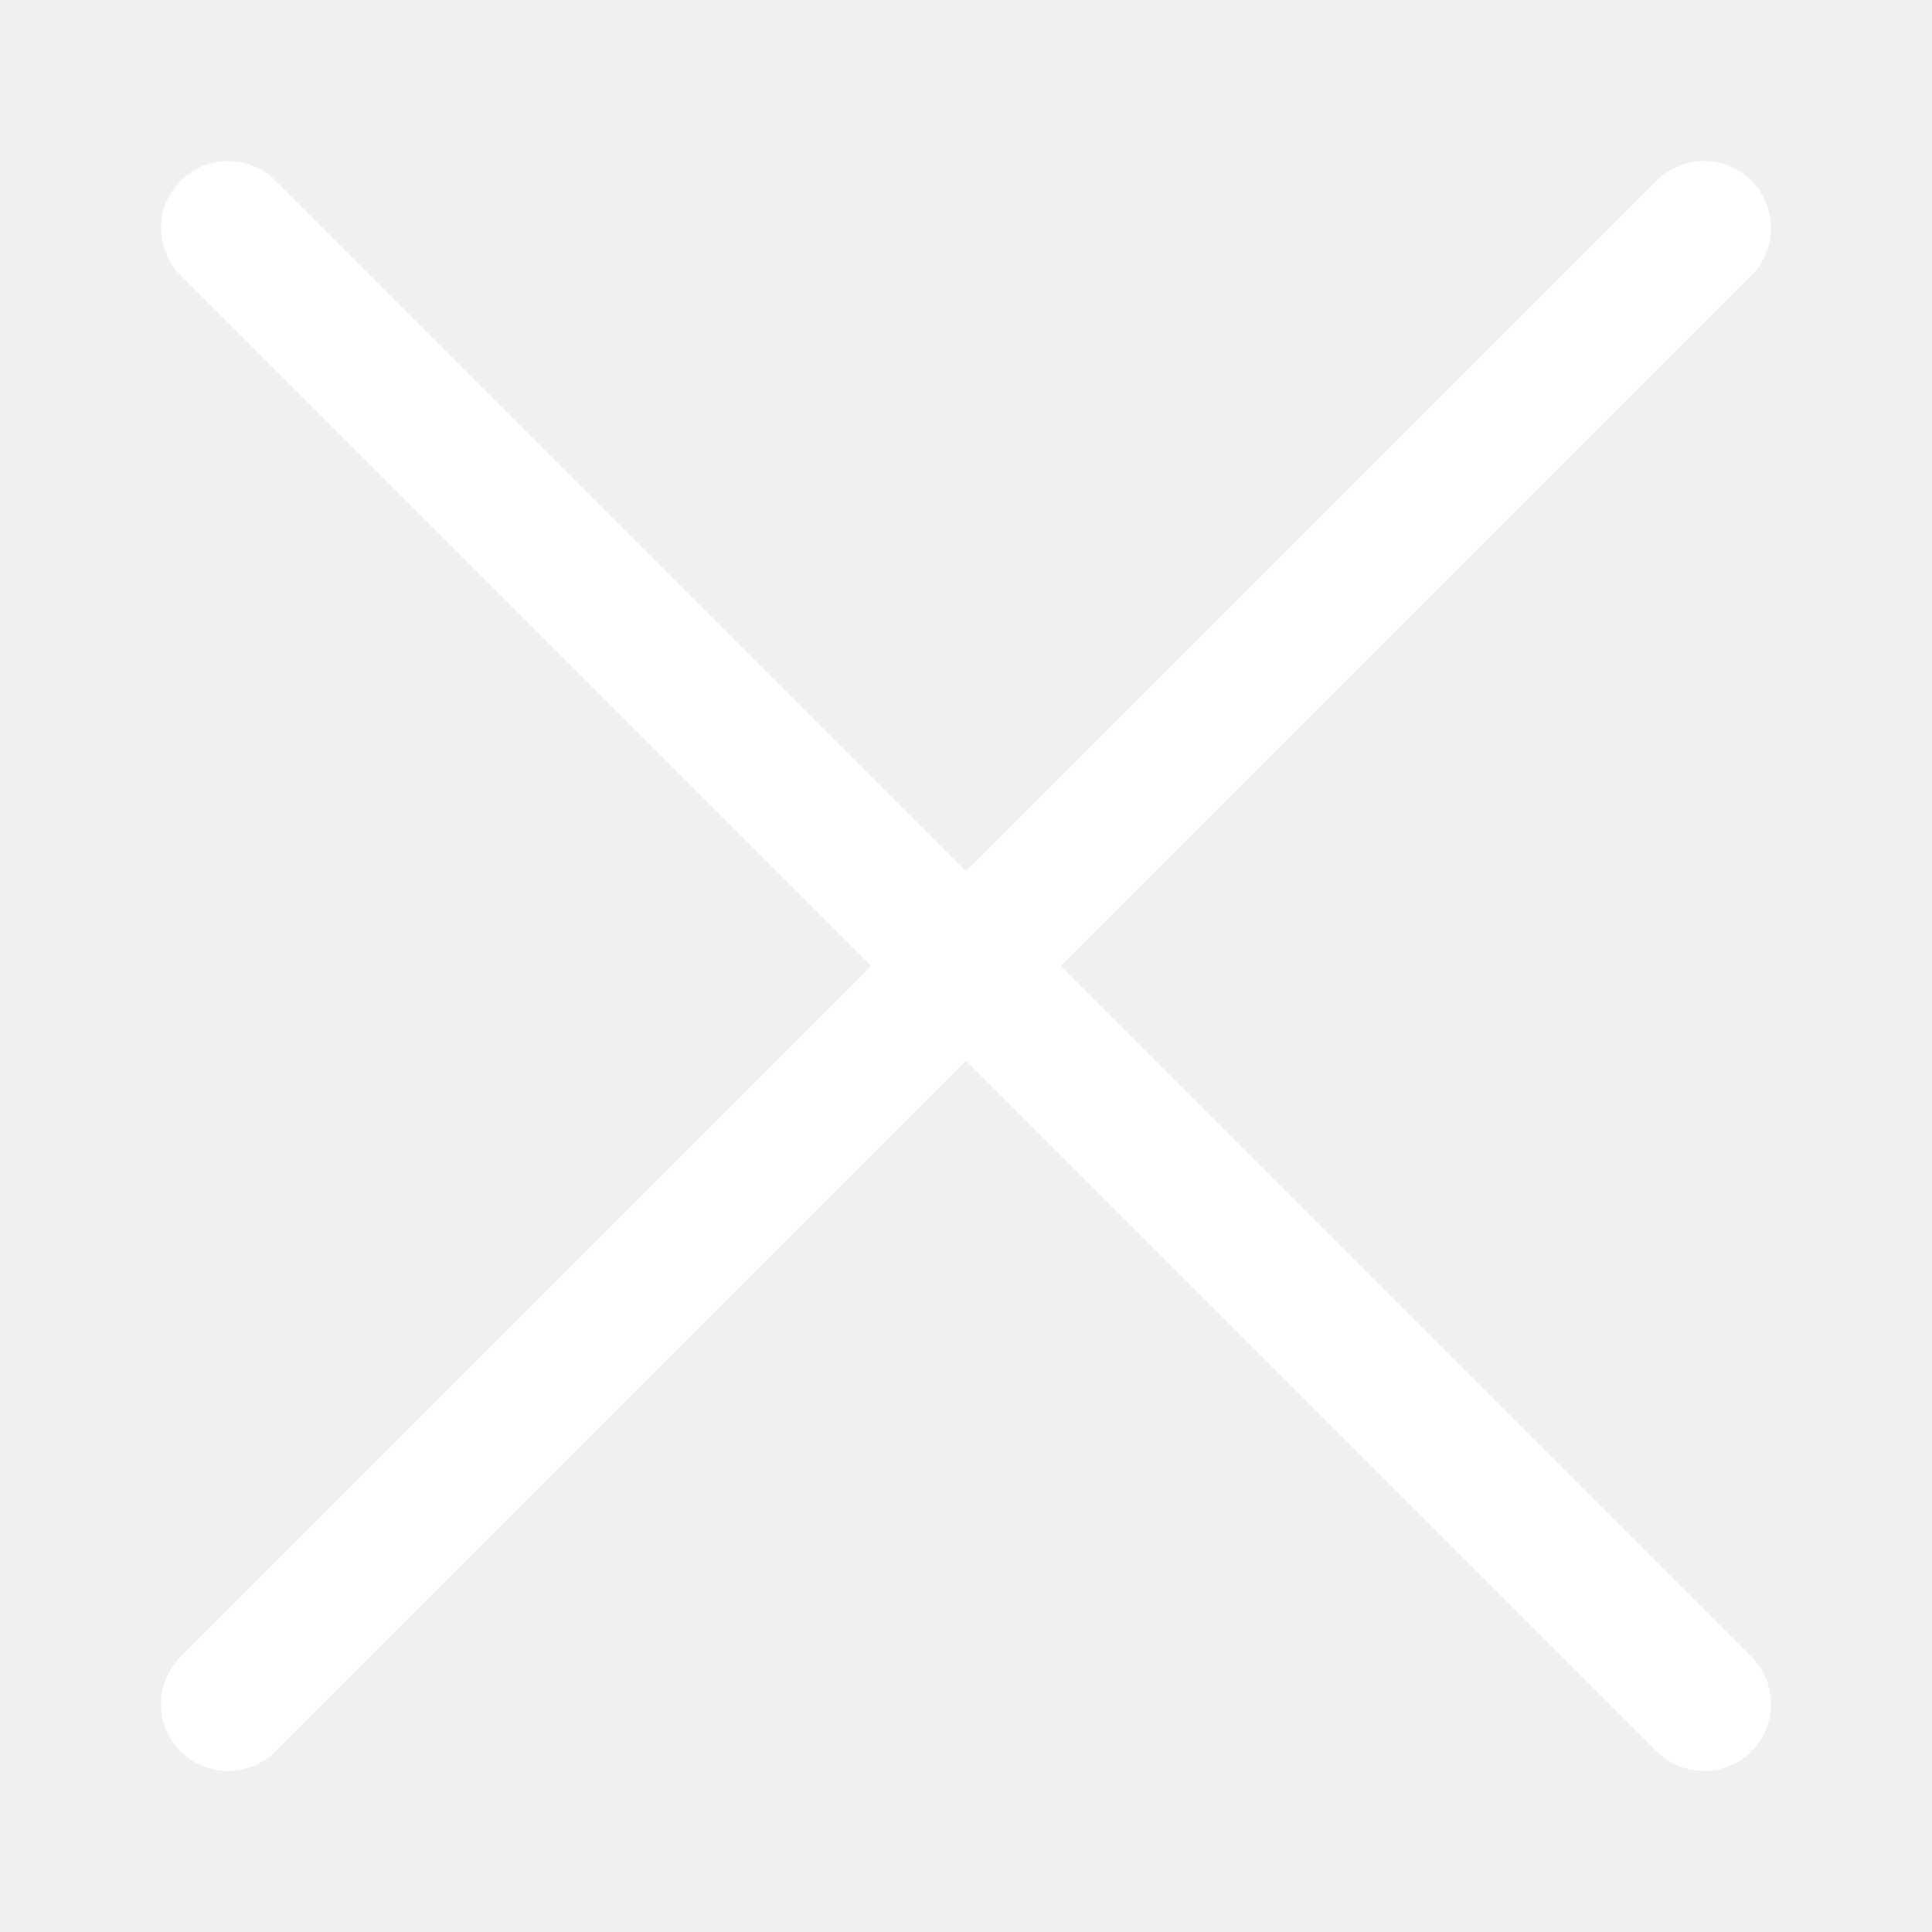
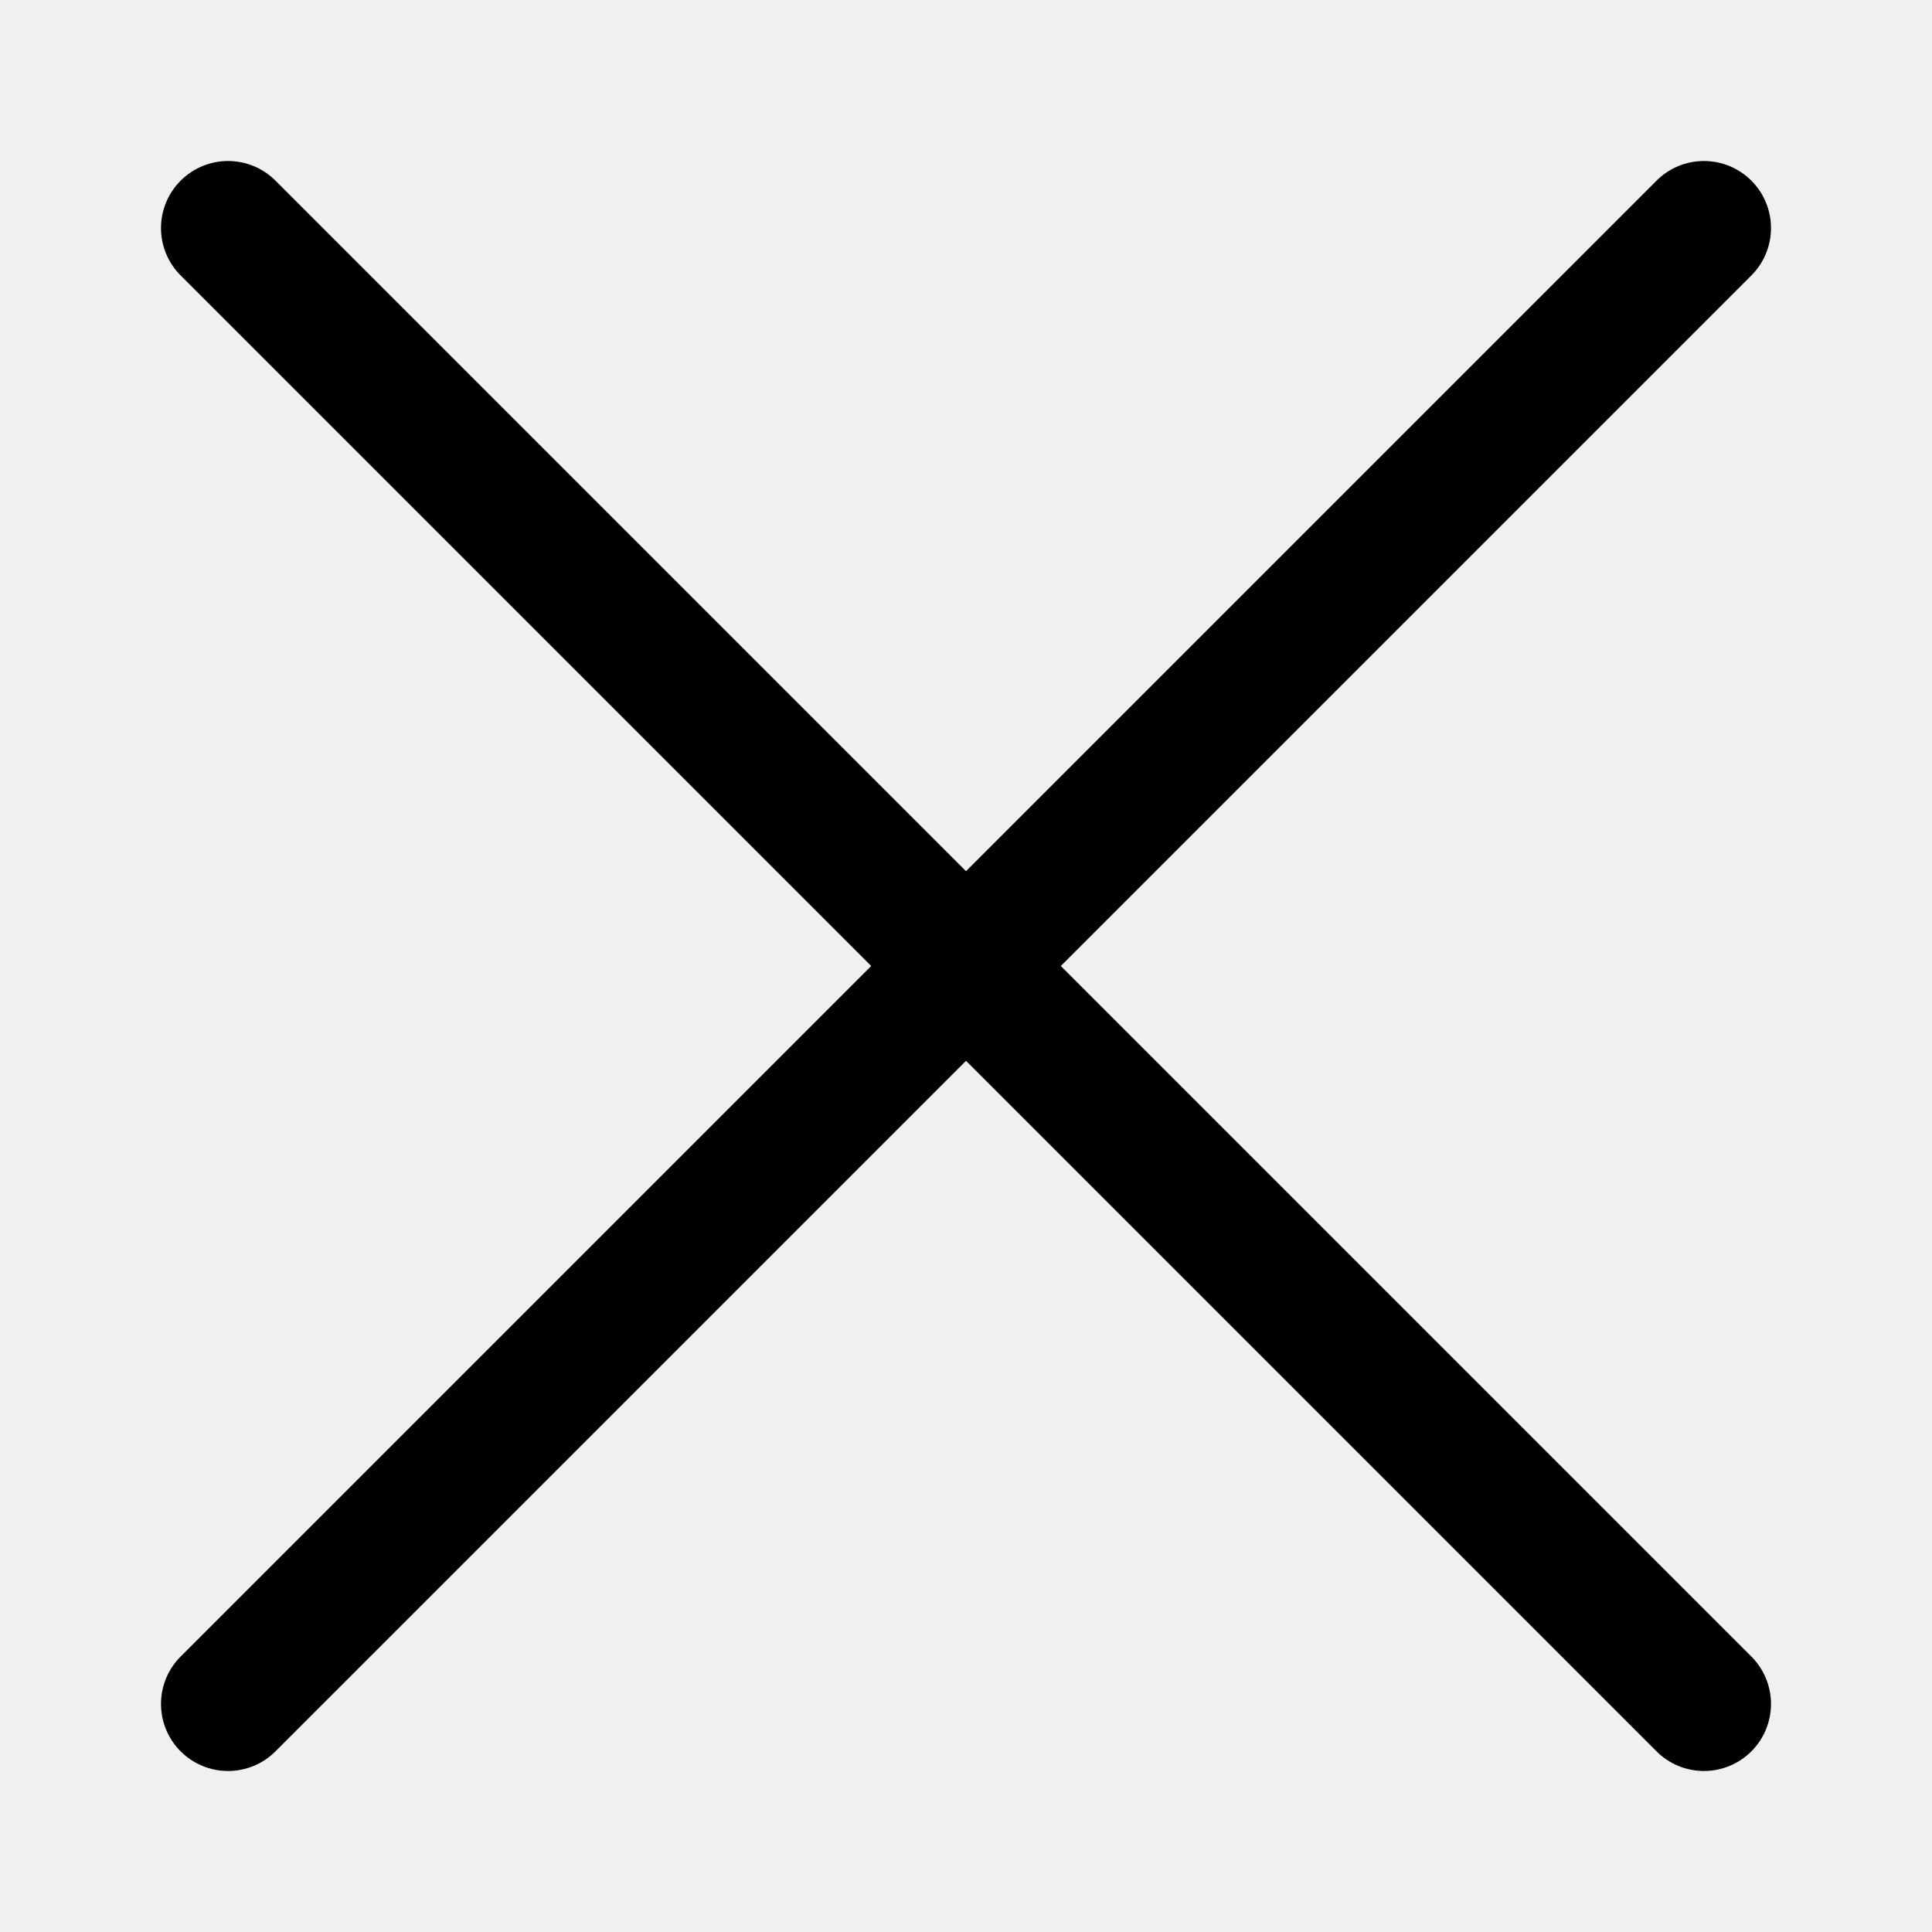
<svg xmlns="http://www.w3.org/2000/svg" width="24" height="24" viewBox="0 0 24 24" fill="none">
-   <path d="M21.756 2.244C21.6 2.088 21.388 2 21.167 2C20.946 2 20.734 2.088 20.578 2.244L12 10.822L3.422 2.244C3.266 2.088 3.054 2 2.833 2C2.612 2 2.4 2.088 2.244 2.244C2.088 2.4 2 2.612 2 2.833C2 3.054 2.088 3.266 2.244 3.422L10.822 12L2.244 20.578C2.088 20.734 2 20.946 2 21.167C2 21.388 2.088 21.6 2.244 21.756C2.4 21.912 2.612 22 2.833 22C3.054 22 3.266 21.912 3.422 21.756L12 13.178L20.578 21.756C20.734 21.912 20.946 22 21.167 22C21.388 22 21.6 21.912 21.756 21.756C21.912 21.6 22 21.388 22 21.167C22 20.946 21.912 20.734 21.756 20.578L13.178 12L21.756 3.422C21.912 3.266 22 3.054 22 2.833C22 2.612 21.912 2.4 21.756 2.244Z" fill="white" />
+   <path d="M21.756 2.244C21.6 2.088 21.388 2 21.167 2C20.946 2 20.734 2.088 20.578 2.244L12 10.822L3.422 2.244C3.266 2.088 3.054 2 2.833 2C2.612 2 2.4 2.088 2.244 2.244C2.088 2.4 2 2.612 2 2.833C2 3.054 2.088 3.266 2.244 3.422L10.822 12L2.244 20.578C2.088 20.734 2 20.946 2 21.167C2 21.388 2.088 21.6 2.244 21.756C2.4 21.912 2.612 22 2.833 22C3.054 22 3.266 21.912 3.422 21.756L12 13.178L20.578 21.756C20.734 21.912 20.946 22 21.167 22C21.388 22 21.6 21.912 21.756 21.756C21.912 21.6 22 21.388 22 21.167C22 20.946 21.912 20.734 21.756 20.578L13.178 12L21.756 3.422C21.912 3.266 22 3.054 22 2.833C22 2.612 21.912 2.4 21.756 2.244Z" fill="currentColor" />
</svg>
